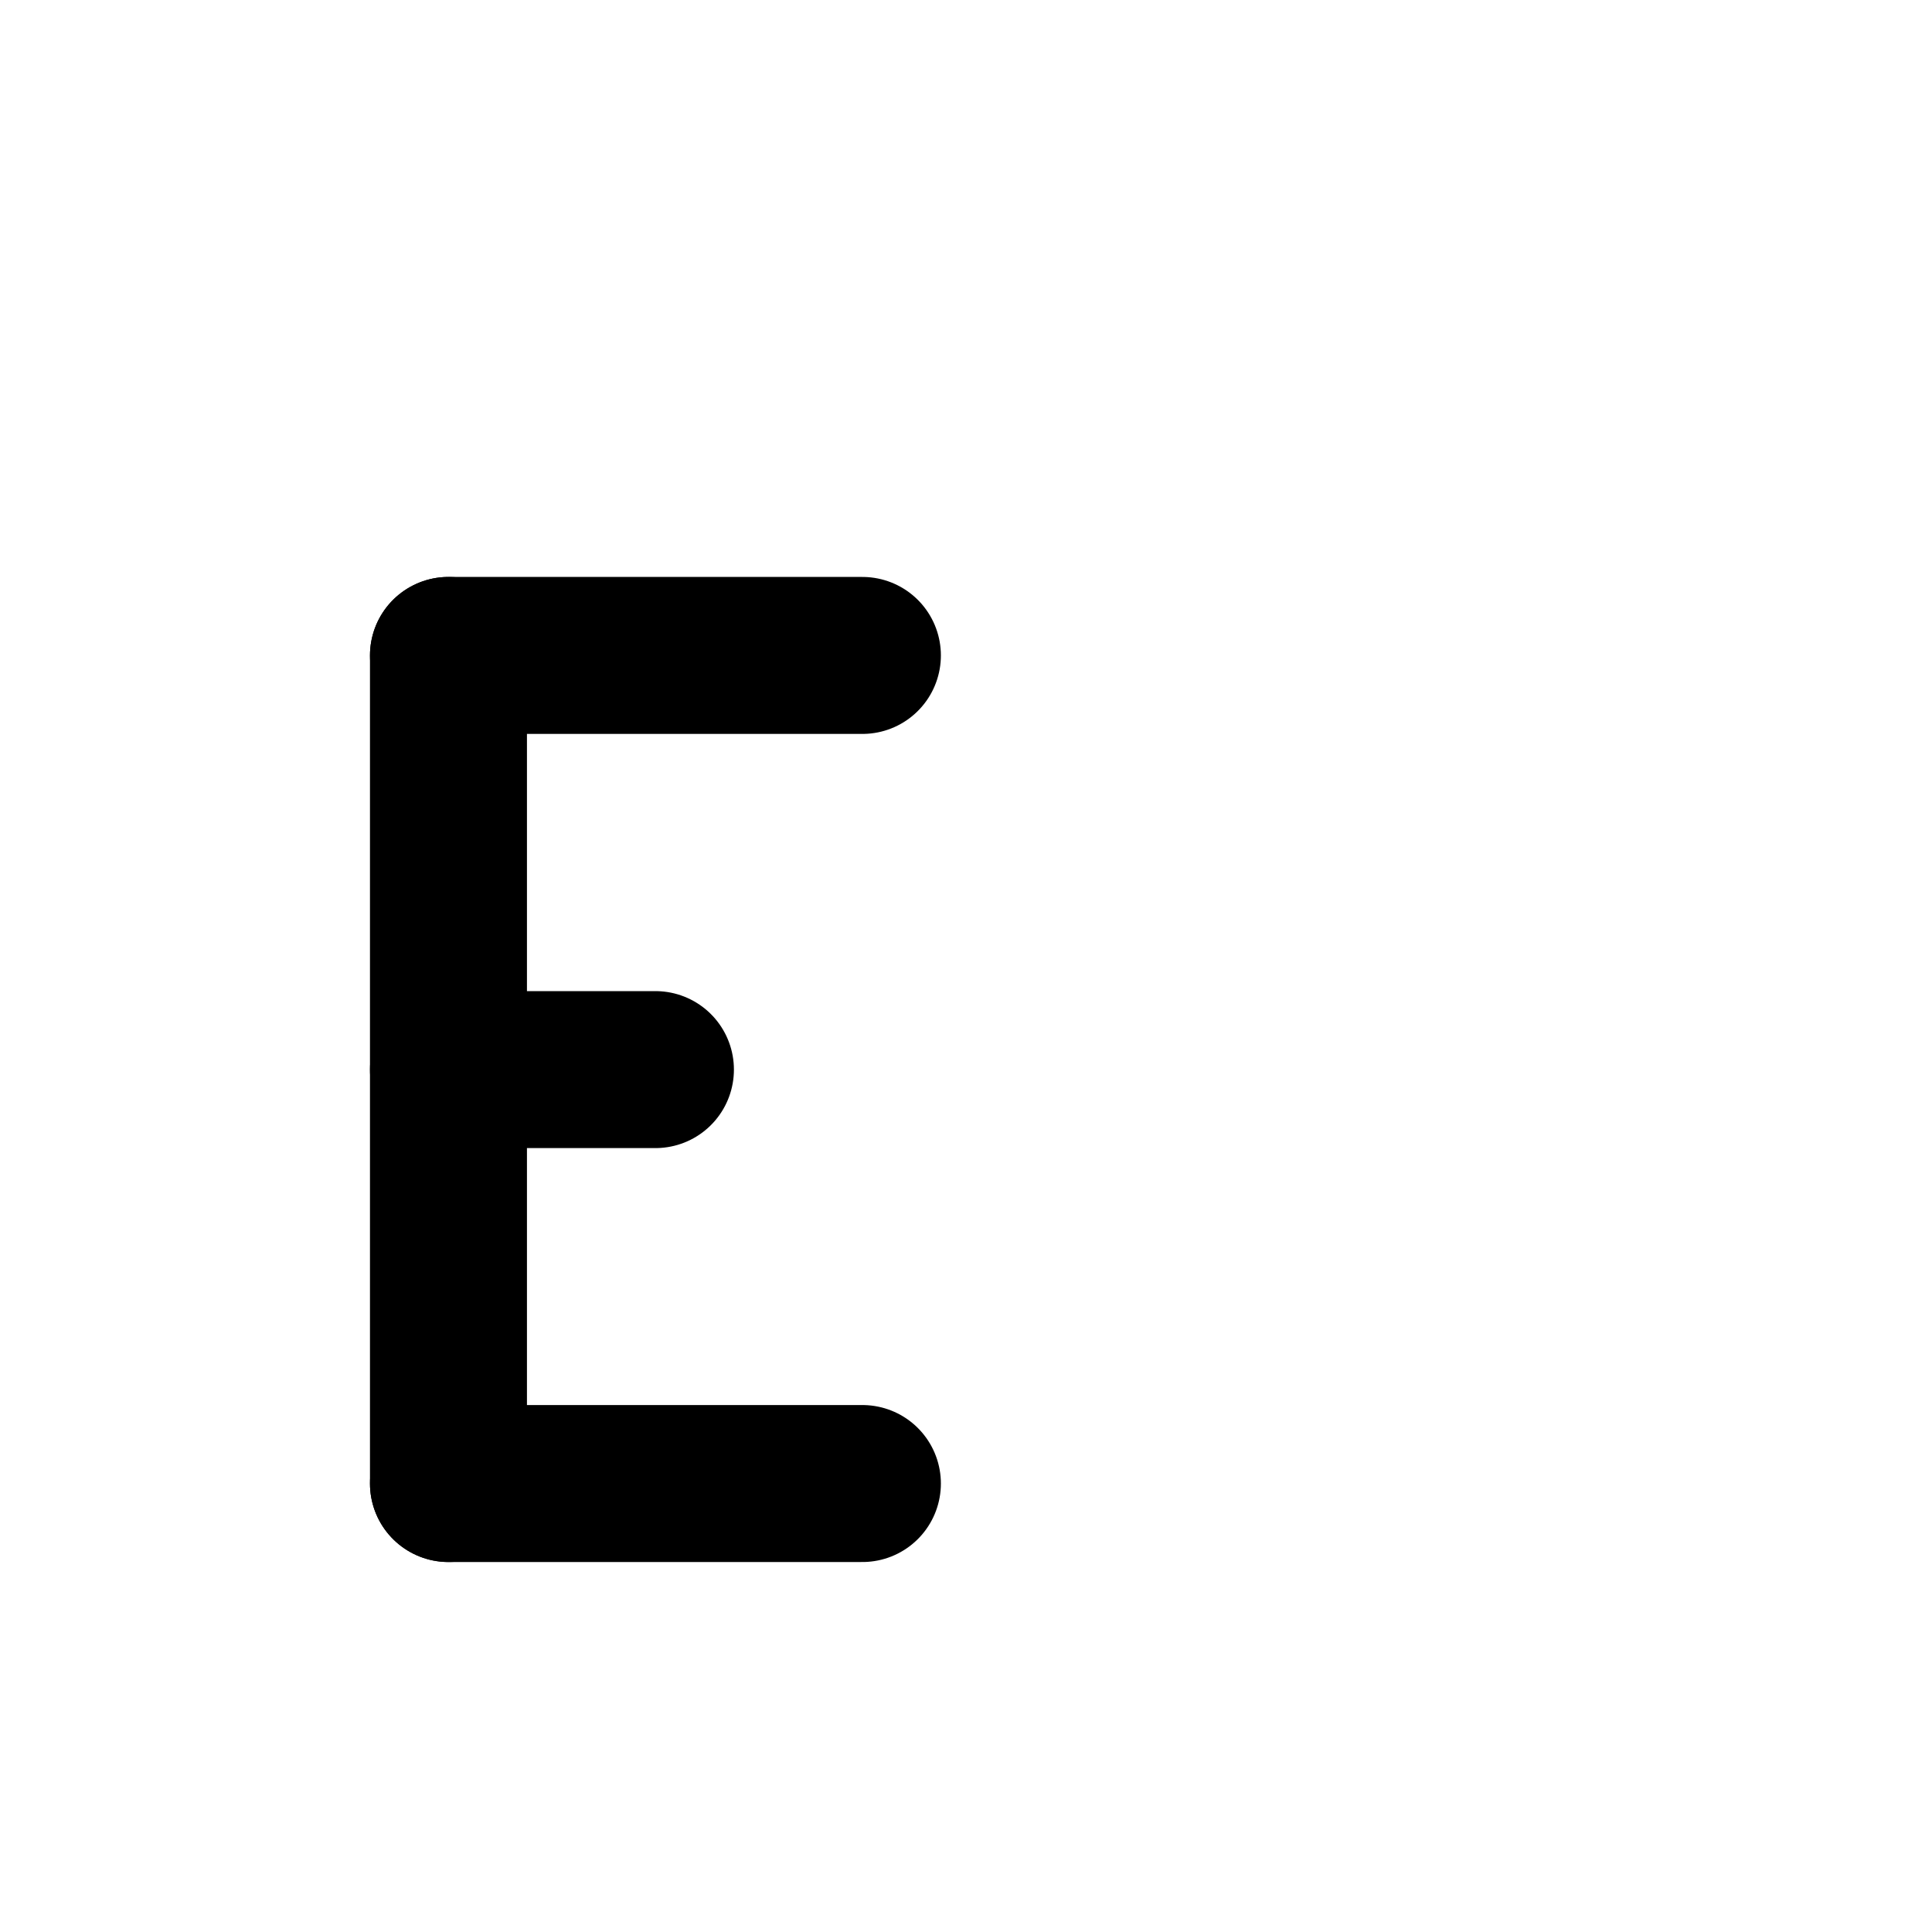
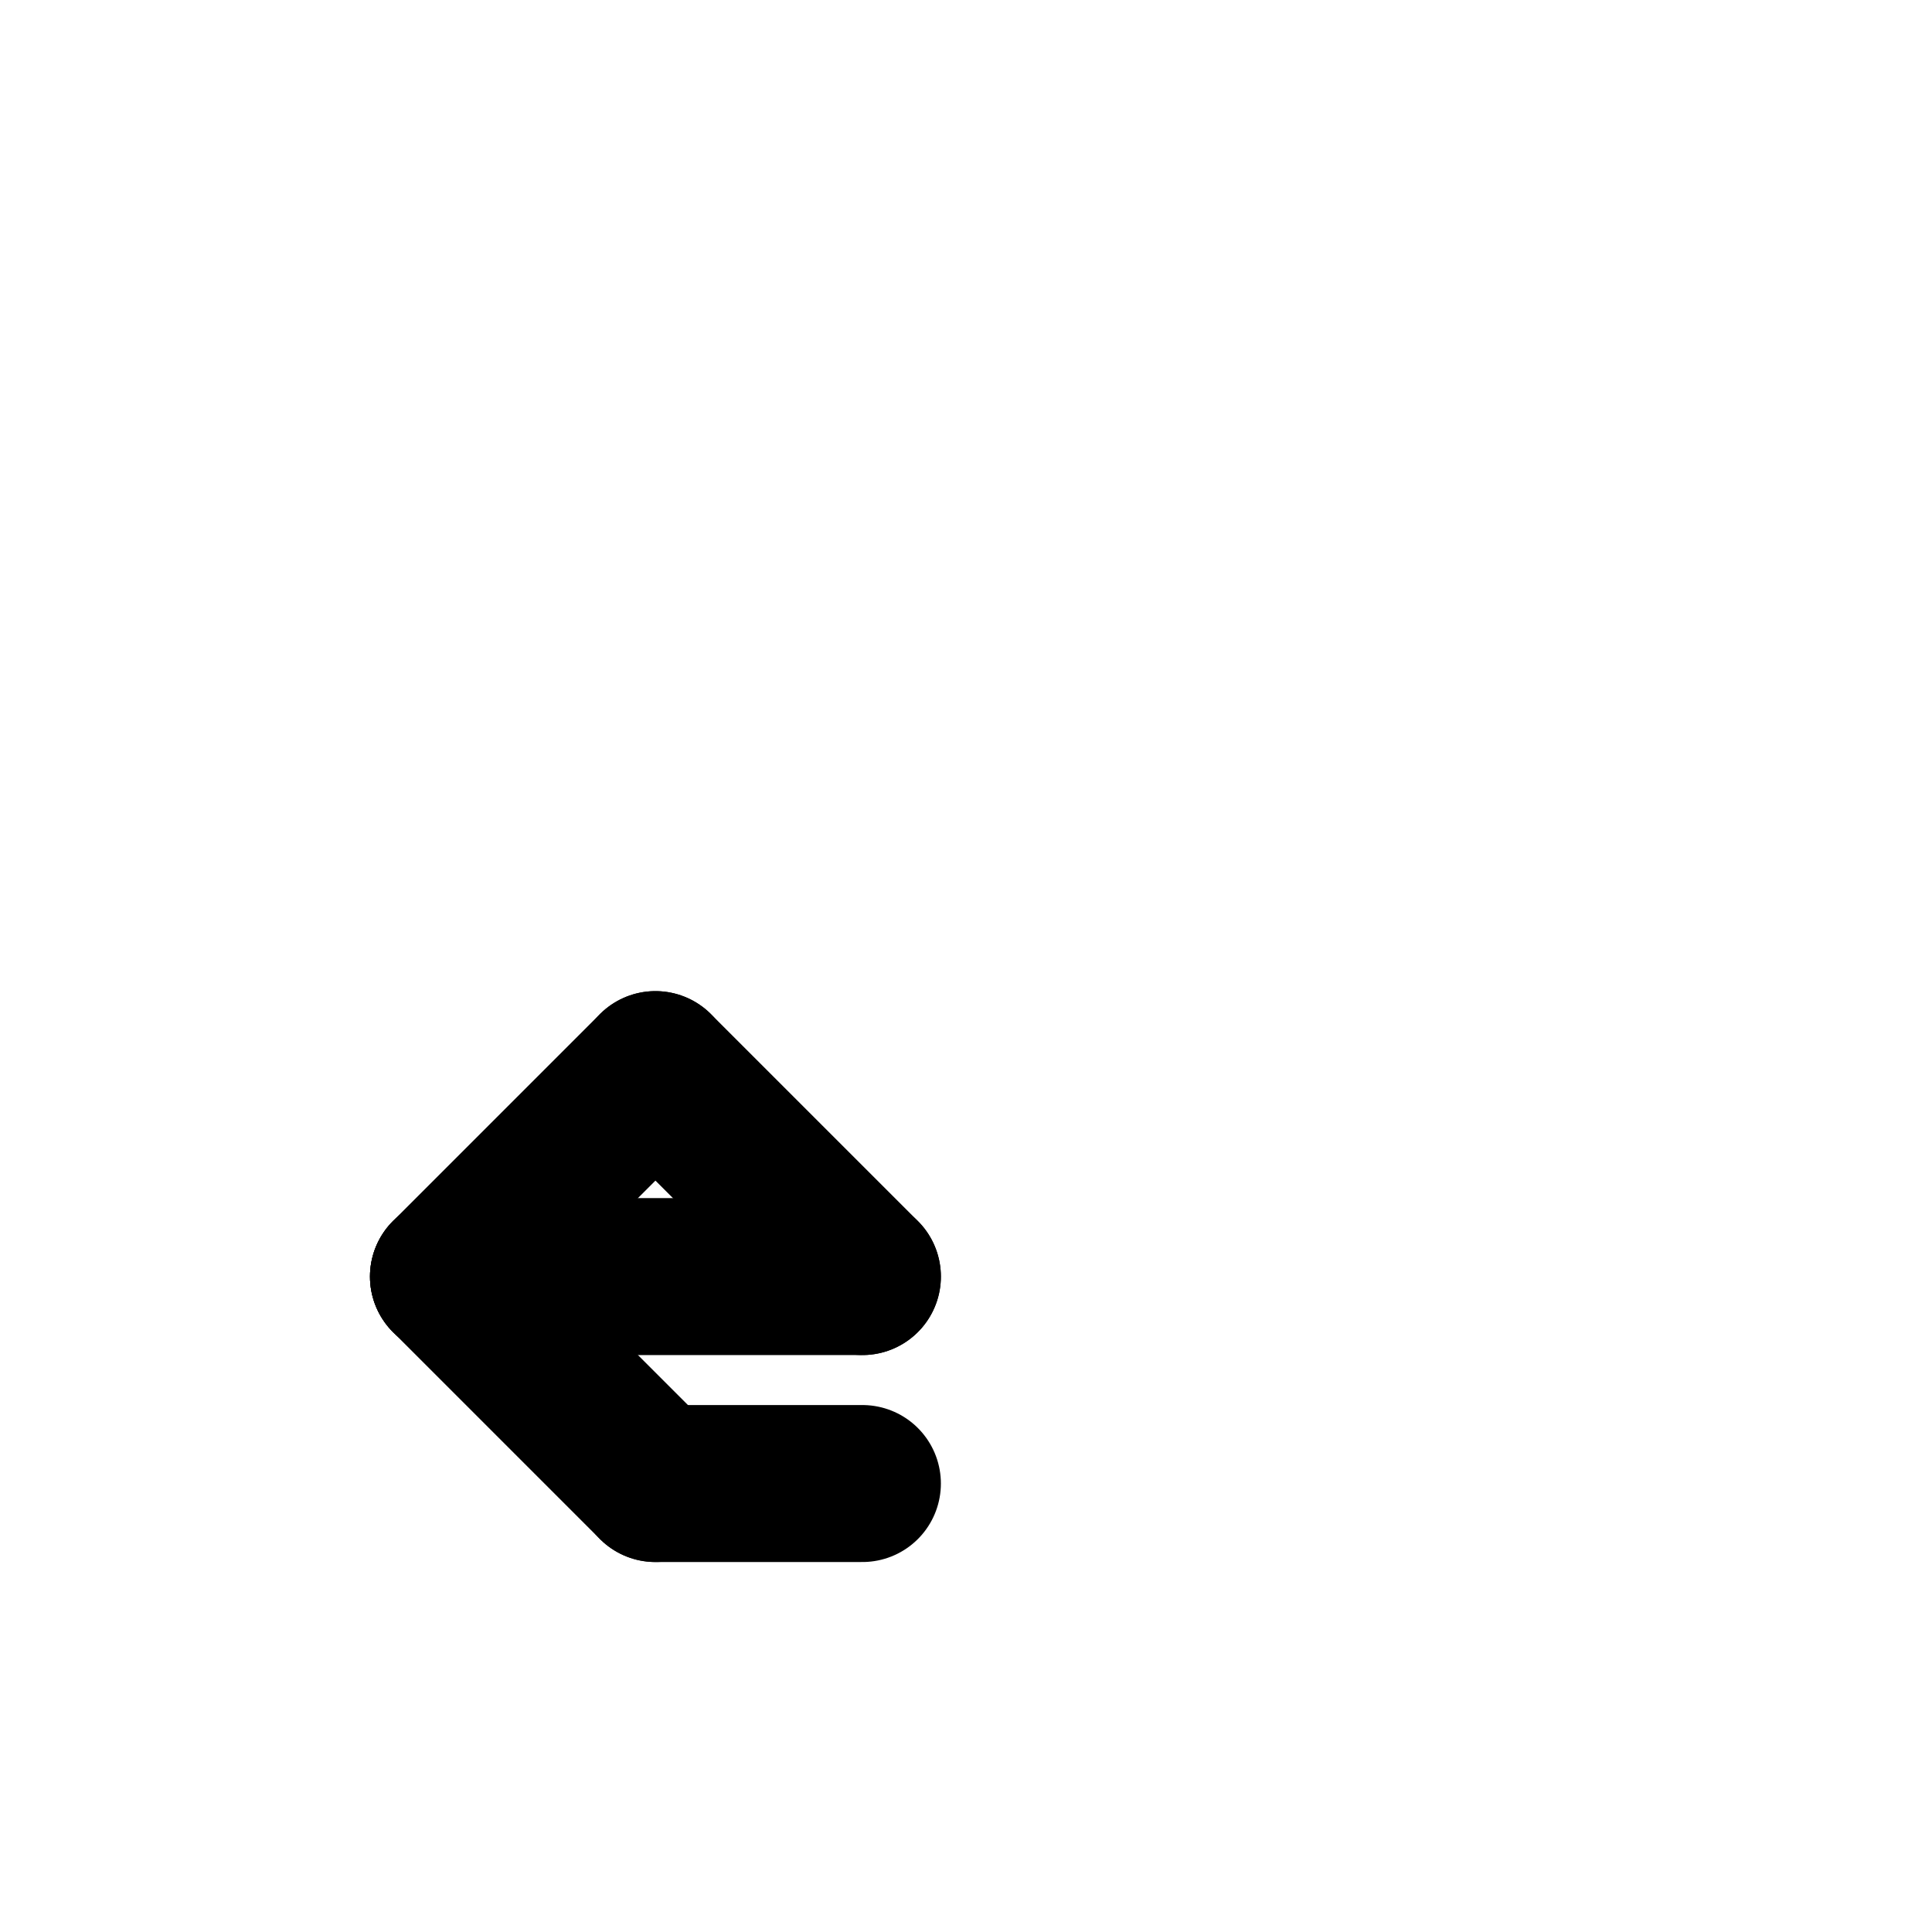
<svg xmlns="http://www.w3.org/2000/svg" viewBox="0 0 8 8" width="8" height="8">
  <rect width="8" height="8" fill="#ffffff" />
  <g fill="none" stroke="#000000" stroke-width="0.65" stroke-linecap="round">
-     <line x1="3.571" y1="2.714" x2="1.857" y2="2.714" />
-     <line x1="1.857" y1="2.714" x2="1.857" y2="6.143" />
-     <line x1="1.857" y1="6.143" x2="3.571" y2="6.143" />
-     <line x1="1.857" y1="4.429" x2="2.714" y2="4.429" />
+     <line x1="2.714" y1="4.429" x2="1.857" y2="5.286" />
+     <line x1="2.714" y1="4.429" x2="3.571" y2="5.286" />
+     <line x1="1.857" y1="5.286" x2="2.714" y2="6.143" />
+     <line x1="2.714" y1="6.143" x2="3.571" y2="6.143" />
+     <line x1="3.571" y1="5.286" x2="1.857" y2="5.286" />
  </g>
</svg>
